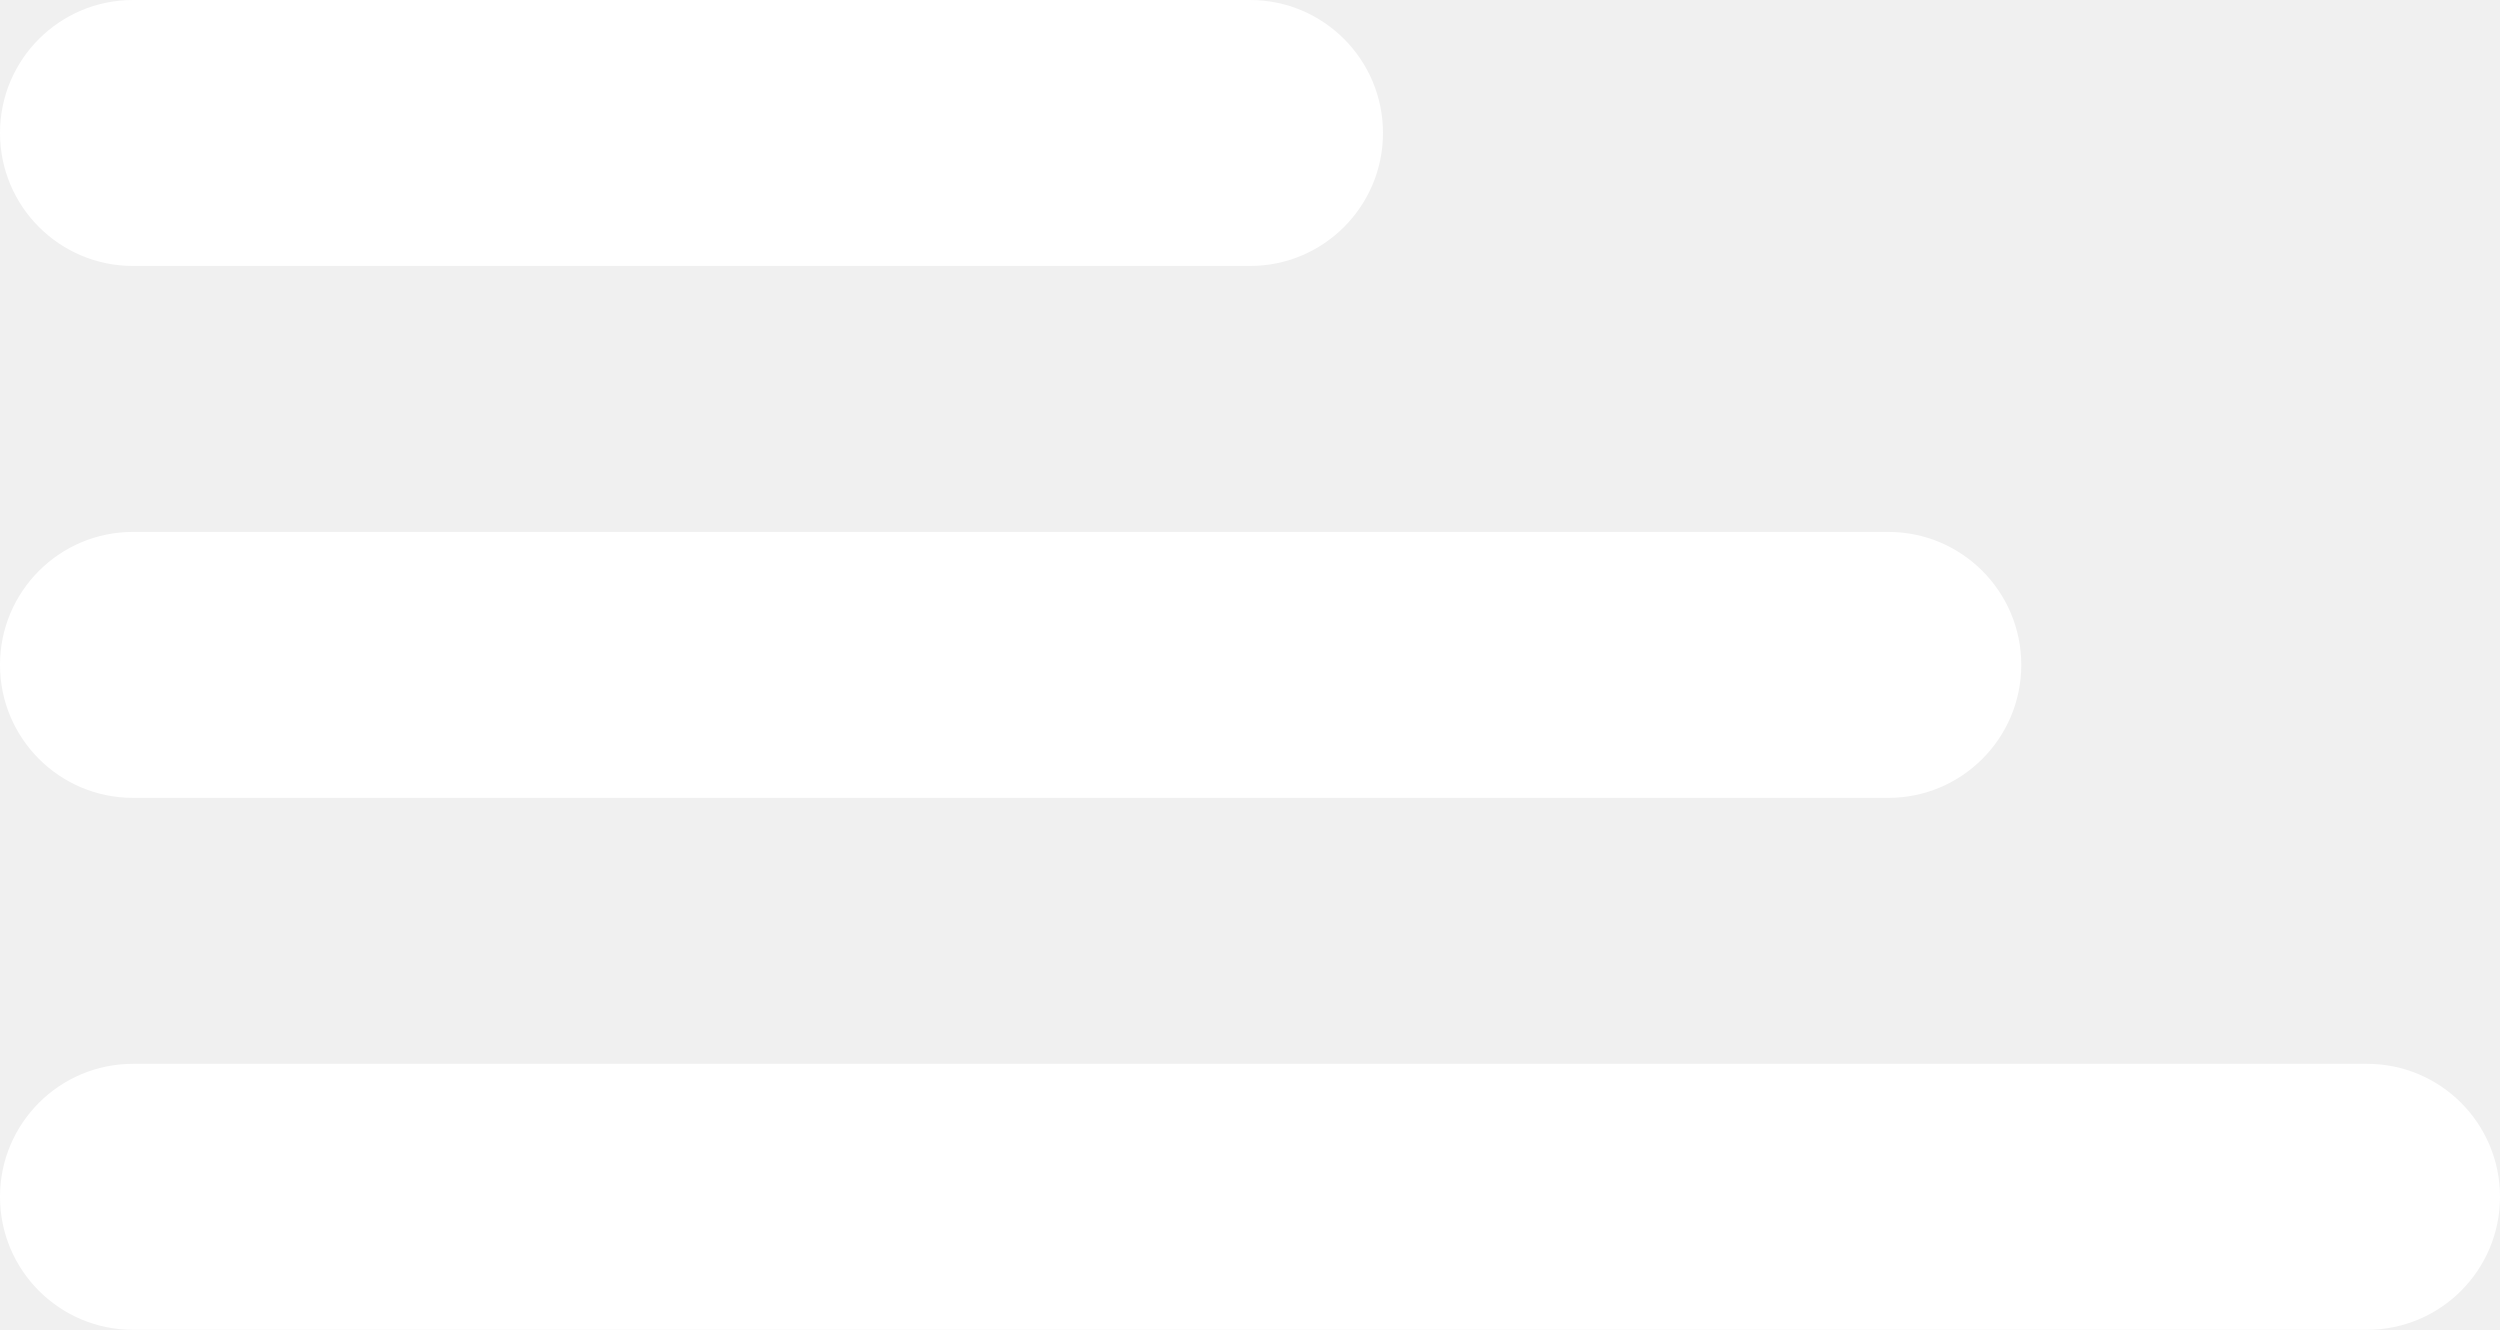
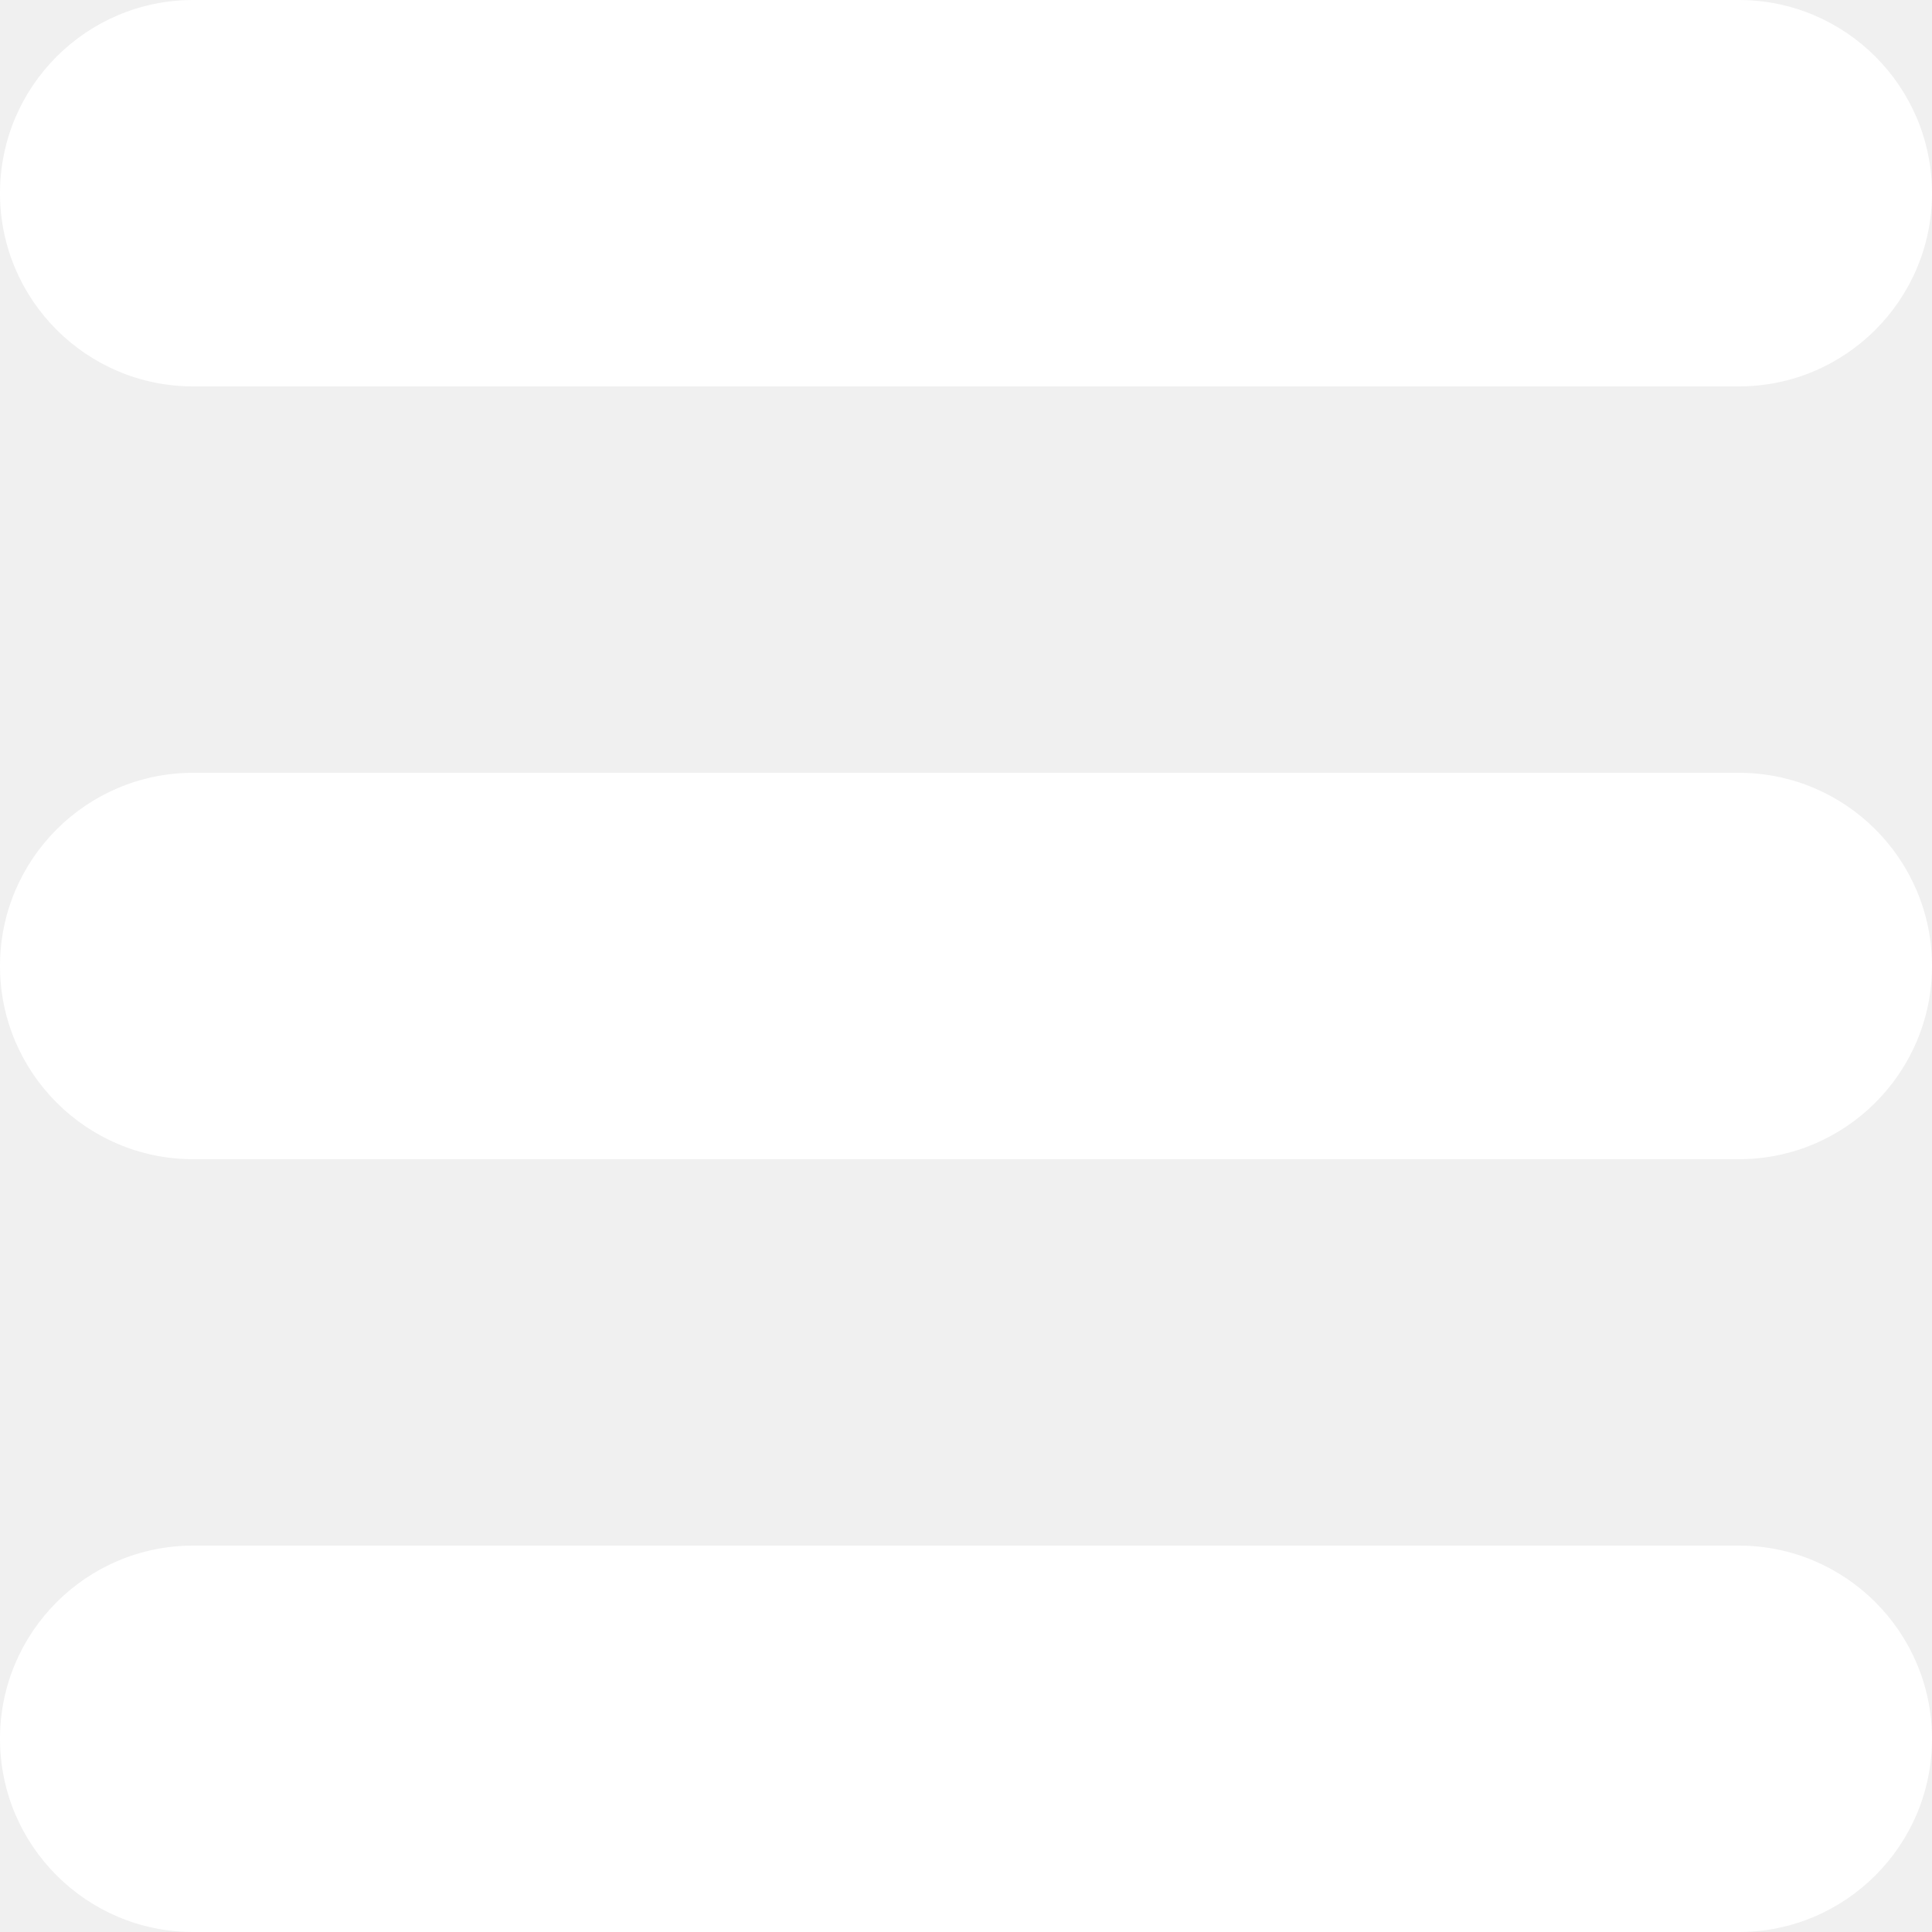
- <svg xmlns="http://www.w3.org/2000/svg" width="47" height="25" viewBox="0 0 47 25" fill="none">
-   <rect width="26" height="5" rx="2.5" fill="white" />
-   <rect y="20" width="47" height="5" rx="2.5" fill="white" />
-   <rect y="10" width="38" height="5" rx="2.5" fill="white" />
+ <svg xmlns="http://www.w3.org/2000/svg" width="40" height="40" viewBox="0 0 40 40" fill="none">
+   <path d="M40 20C40 22.208 38.208 24 36 24H4C1.792 24 0 22.208 0 20C0 17.792 1.792 16 4 16H36C38.208 16 40 17.792 40 20Z" fill="white" />
+   <path d="M40 4C40 6.208 38.208 8 36 8H4C1.792 8 0 6.208 0 4C0 1.792 1.792 0 4 0H36C38.208 0 40 1.792 40 4Z" fill="white" />
+   <path d="M40 36C40 38.208 38.208 40 36 40H4C1.792 40 0 38.208 0 36C0 33.792 1.792 32 4 32H36C38.208 32 40 33.792 40 36Z" fill="white" />
</svg>
